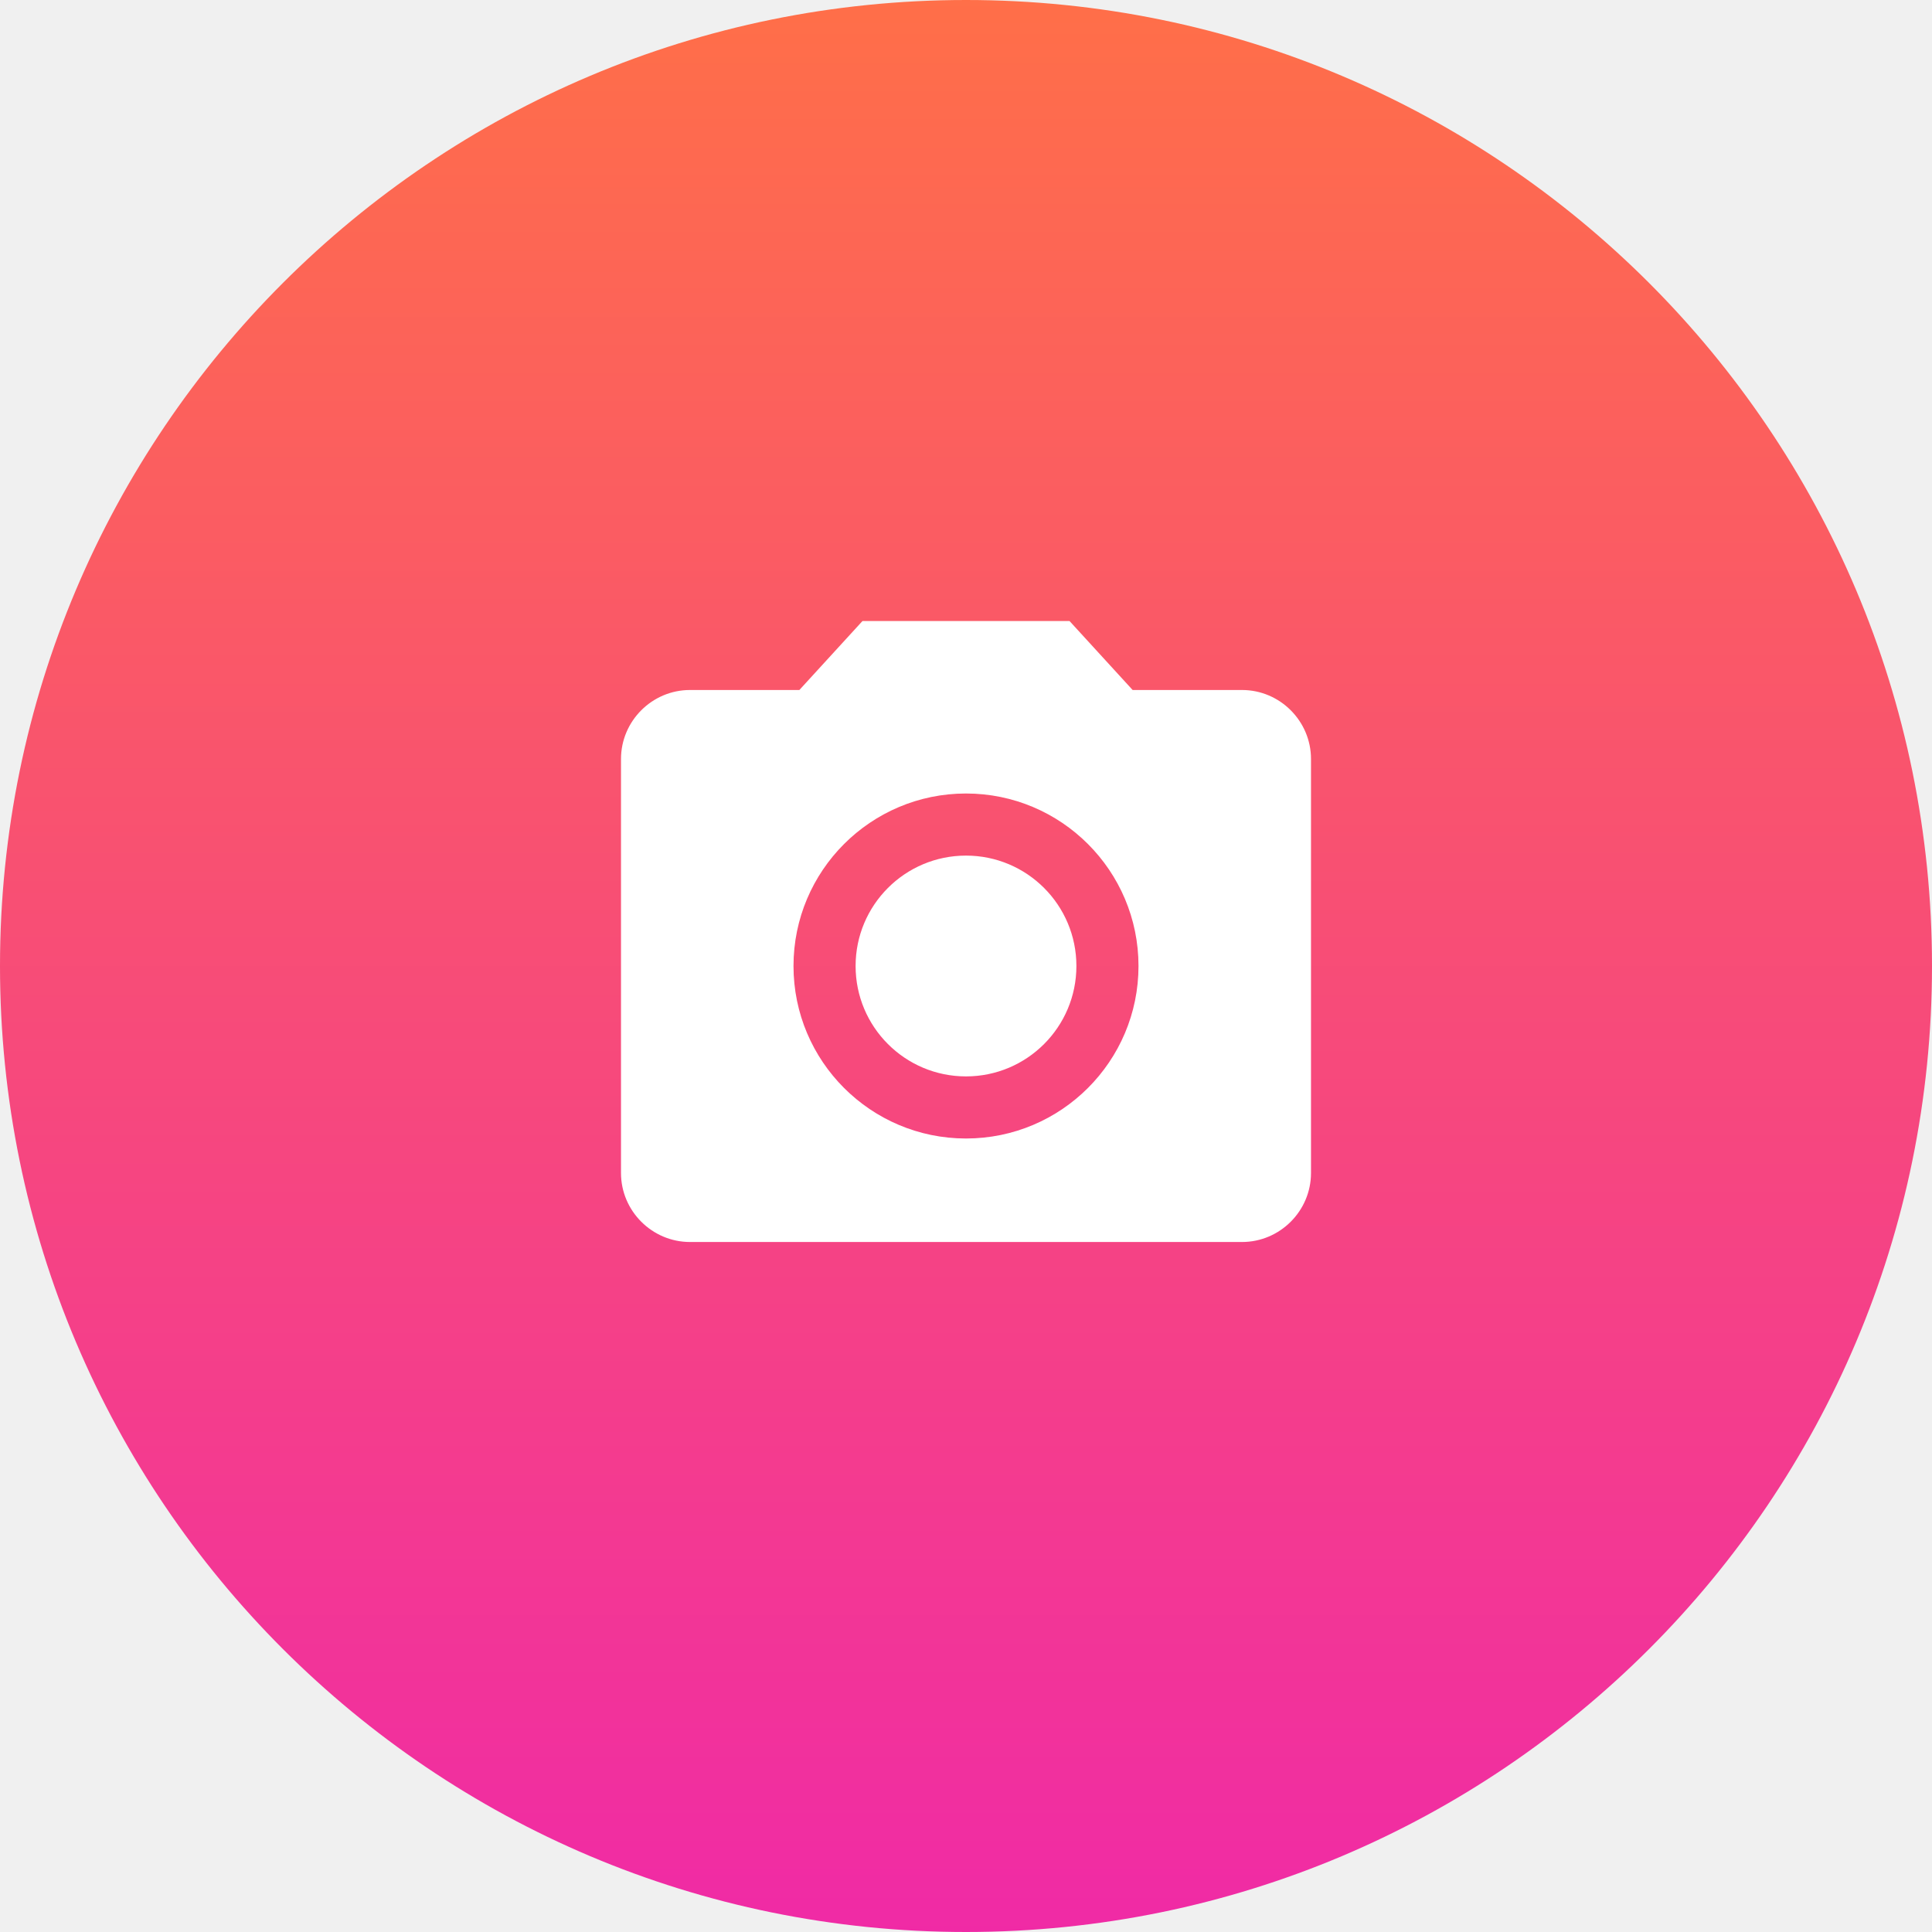
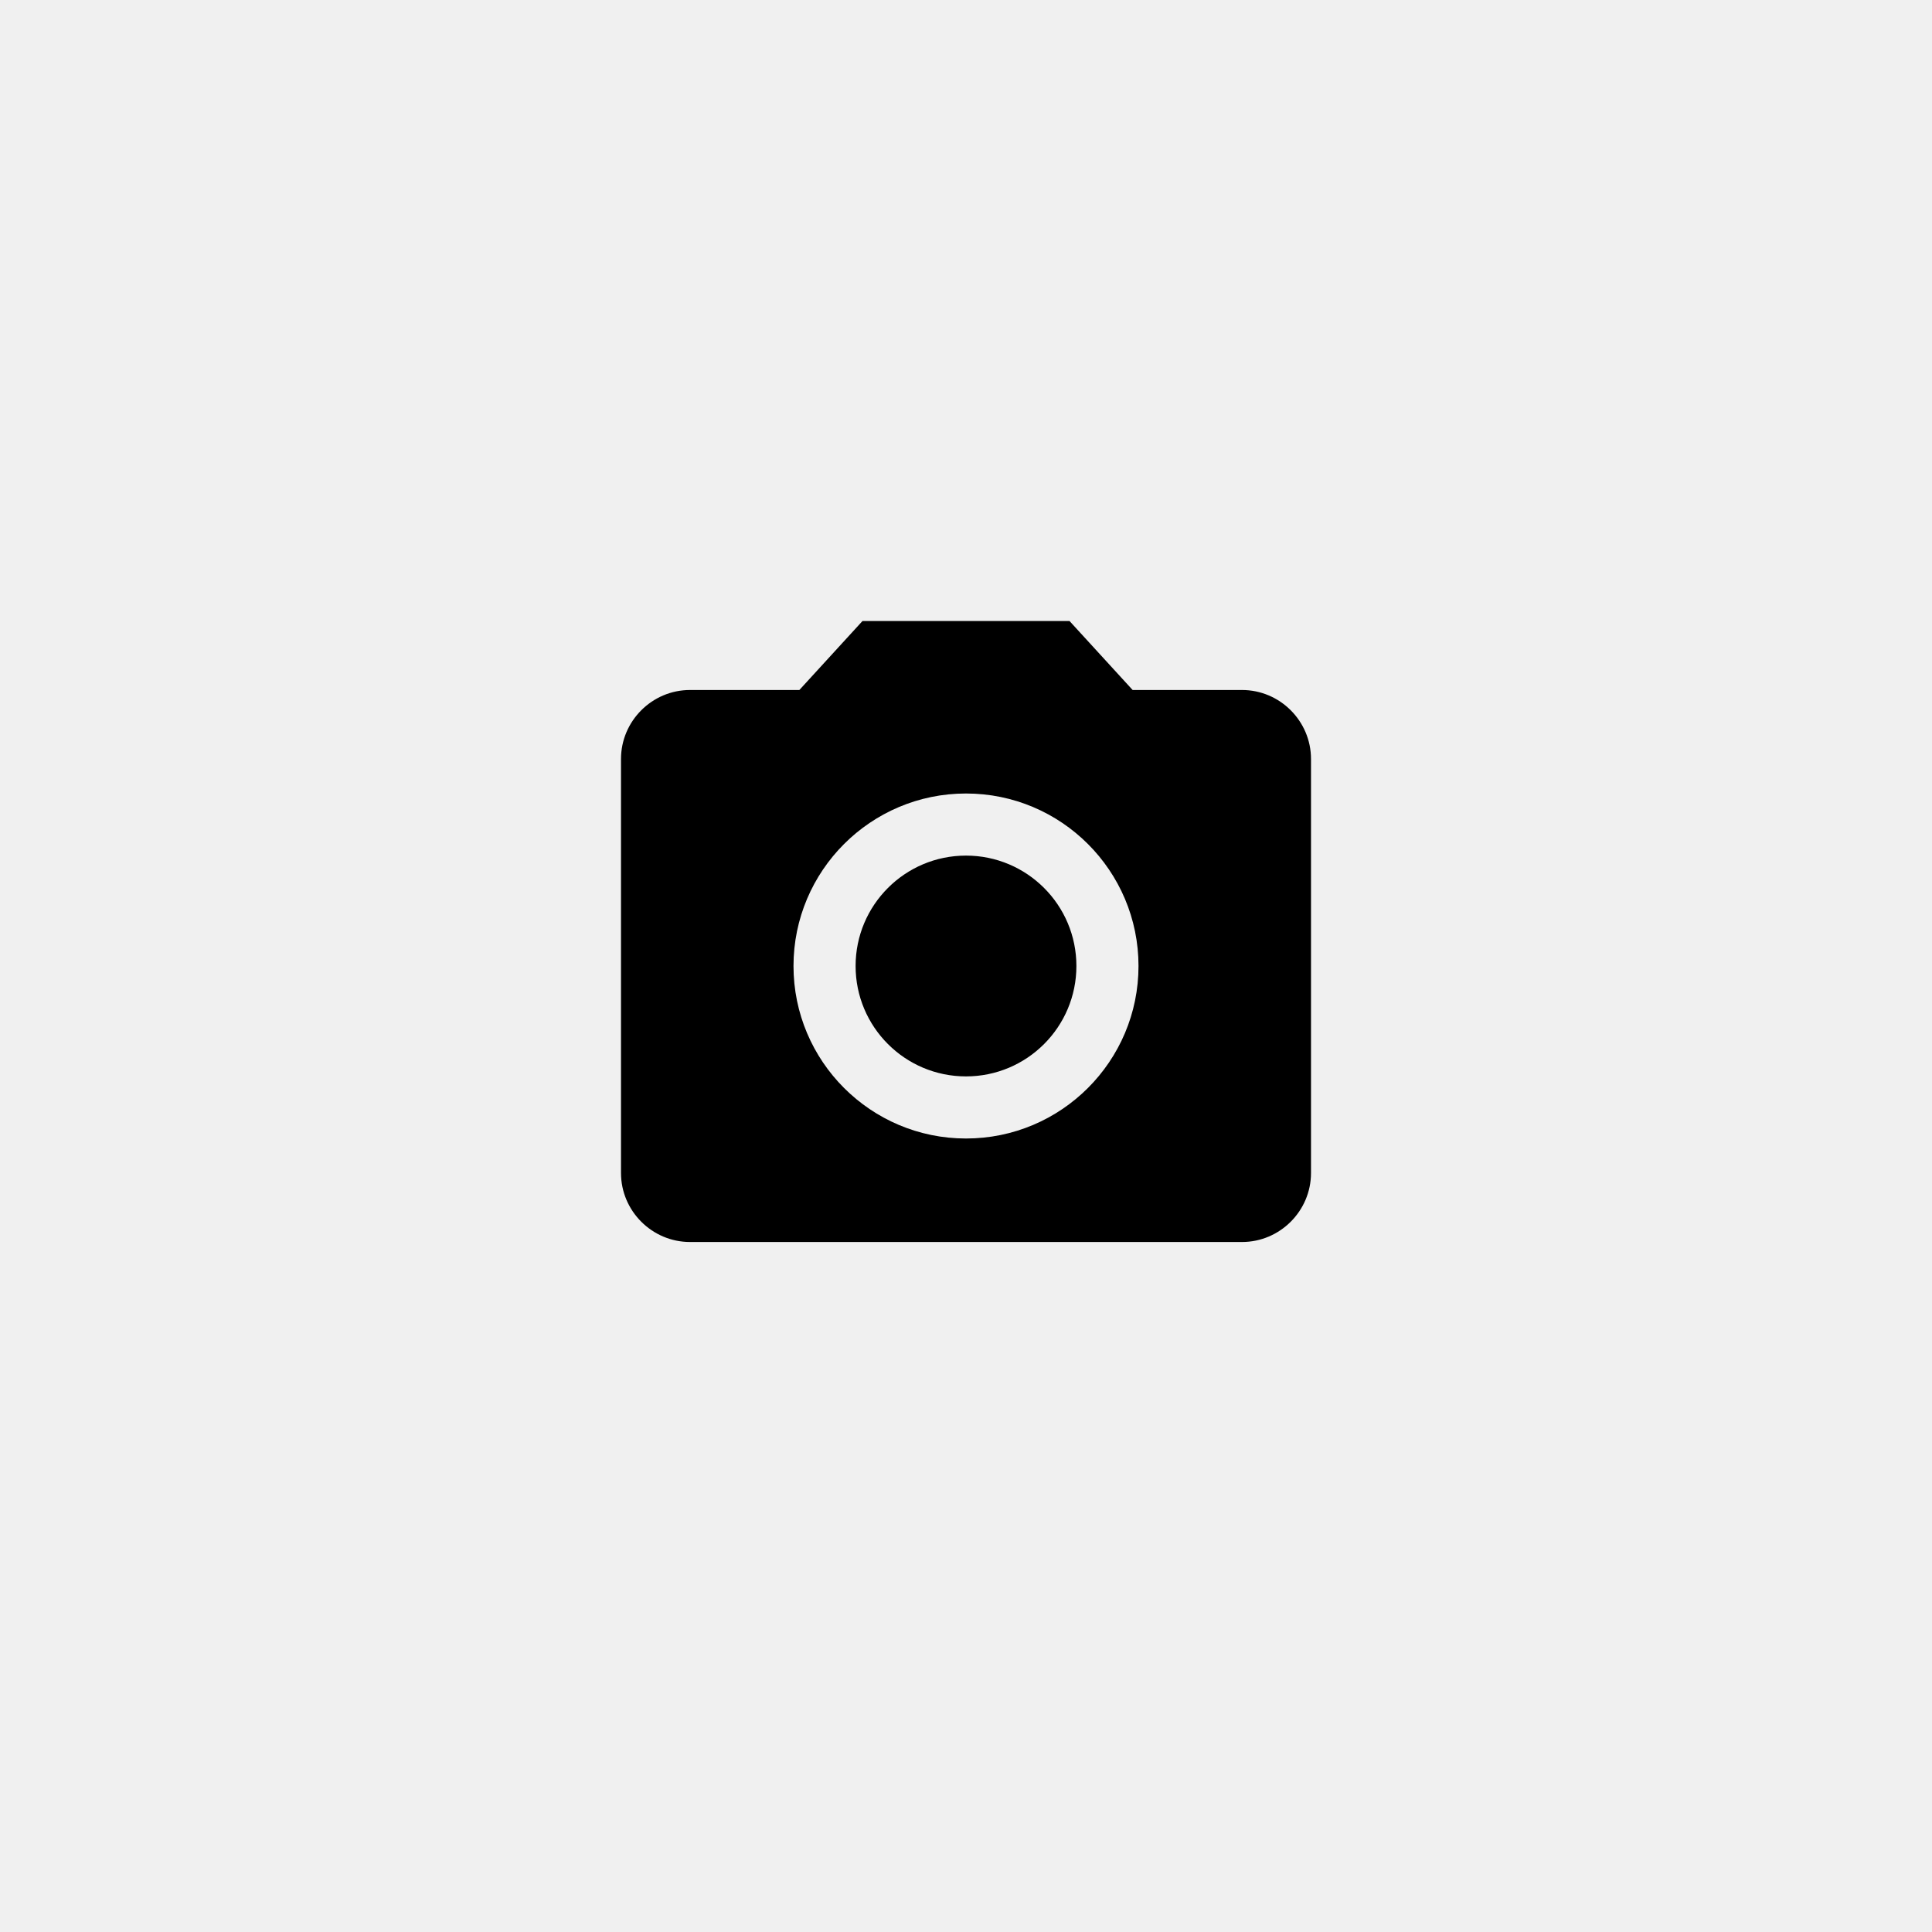
- <svg xmlns="http://www.w3.org/2000/svg" xmlns:xlink="http://www.w3.org/1999/xlink" width="56" height="56">
-   <defs>
-     <linearGradient x1="50%" y1="0%" x2="50%" y2="100%" id="a">
-       <stop stop-color="#FF6F48" offset="0%" />
-       <stop stop-color="#F02AA6" offset="100%" />
-     </linearGradient>
-     <path d="m31 18 1.83 2H36c1.1 0 2 .9 2 2v12c0 1.1-.9 2-2 2H20c-1.1 0-2-.9-2-2V22c0-1.1.9-2 2-2h3.17L25 18h6Zm-3 5c-2.76 0-5 2.24-5 5s2.24 5 5 5 5-2.24 5-5-2.24-5-5-5Zm0 1.8a3.2 3.2 0 1 1 0 6.4 3.2 3.2 0 0 1 0-6.4Z" id="b" />
-   </defs>
-   <g fill="none" fill-rule="evenodd">
-     <circle fill="url(#a)" cx="28" cy="28" r="28" />
-     <use fill="#FFF" xlink:href="#b" />
-   </g>
+ <svg xmlns="http://www.w3.org/2000/svg" width="56" height="56">
+   <path d="m31 18 1.83 2H36c1.1 0 2 .9 2 2v12c0 1.1-.9 2-2 2H20c-1.1 0-2-.9-2-2V22c0-1.1.9-2 2-2h3.17L25 18h6Zm-3 5c-2.76 0-5 2.24-5 5s2.24 5 5 5 5-2.24 5-5-2.24-5-5-5Zm0 1.8a3.2 3.2 0 1 1 0 6.4 3.2 3.2 0 0 1 0-6.4Z" id="b" />
</svg>
